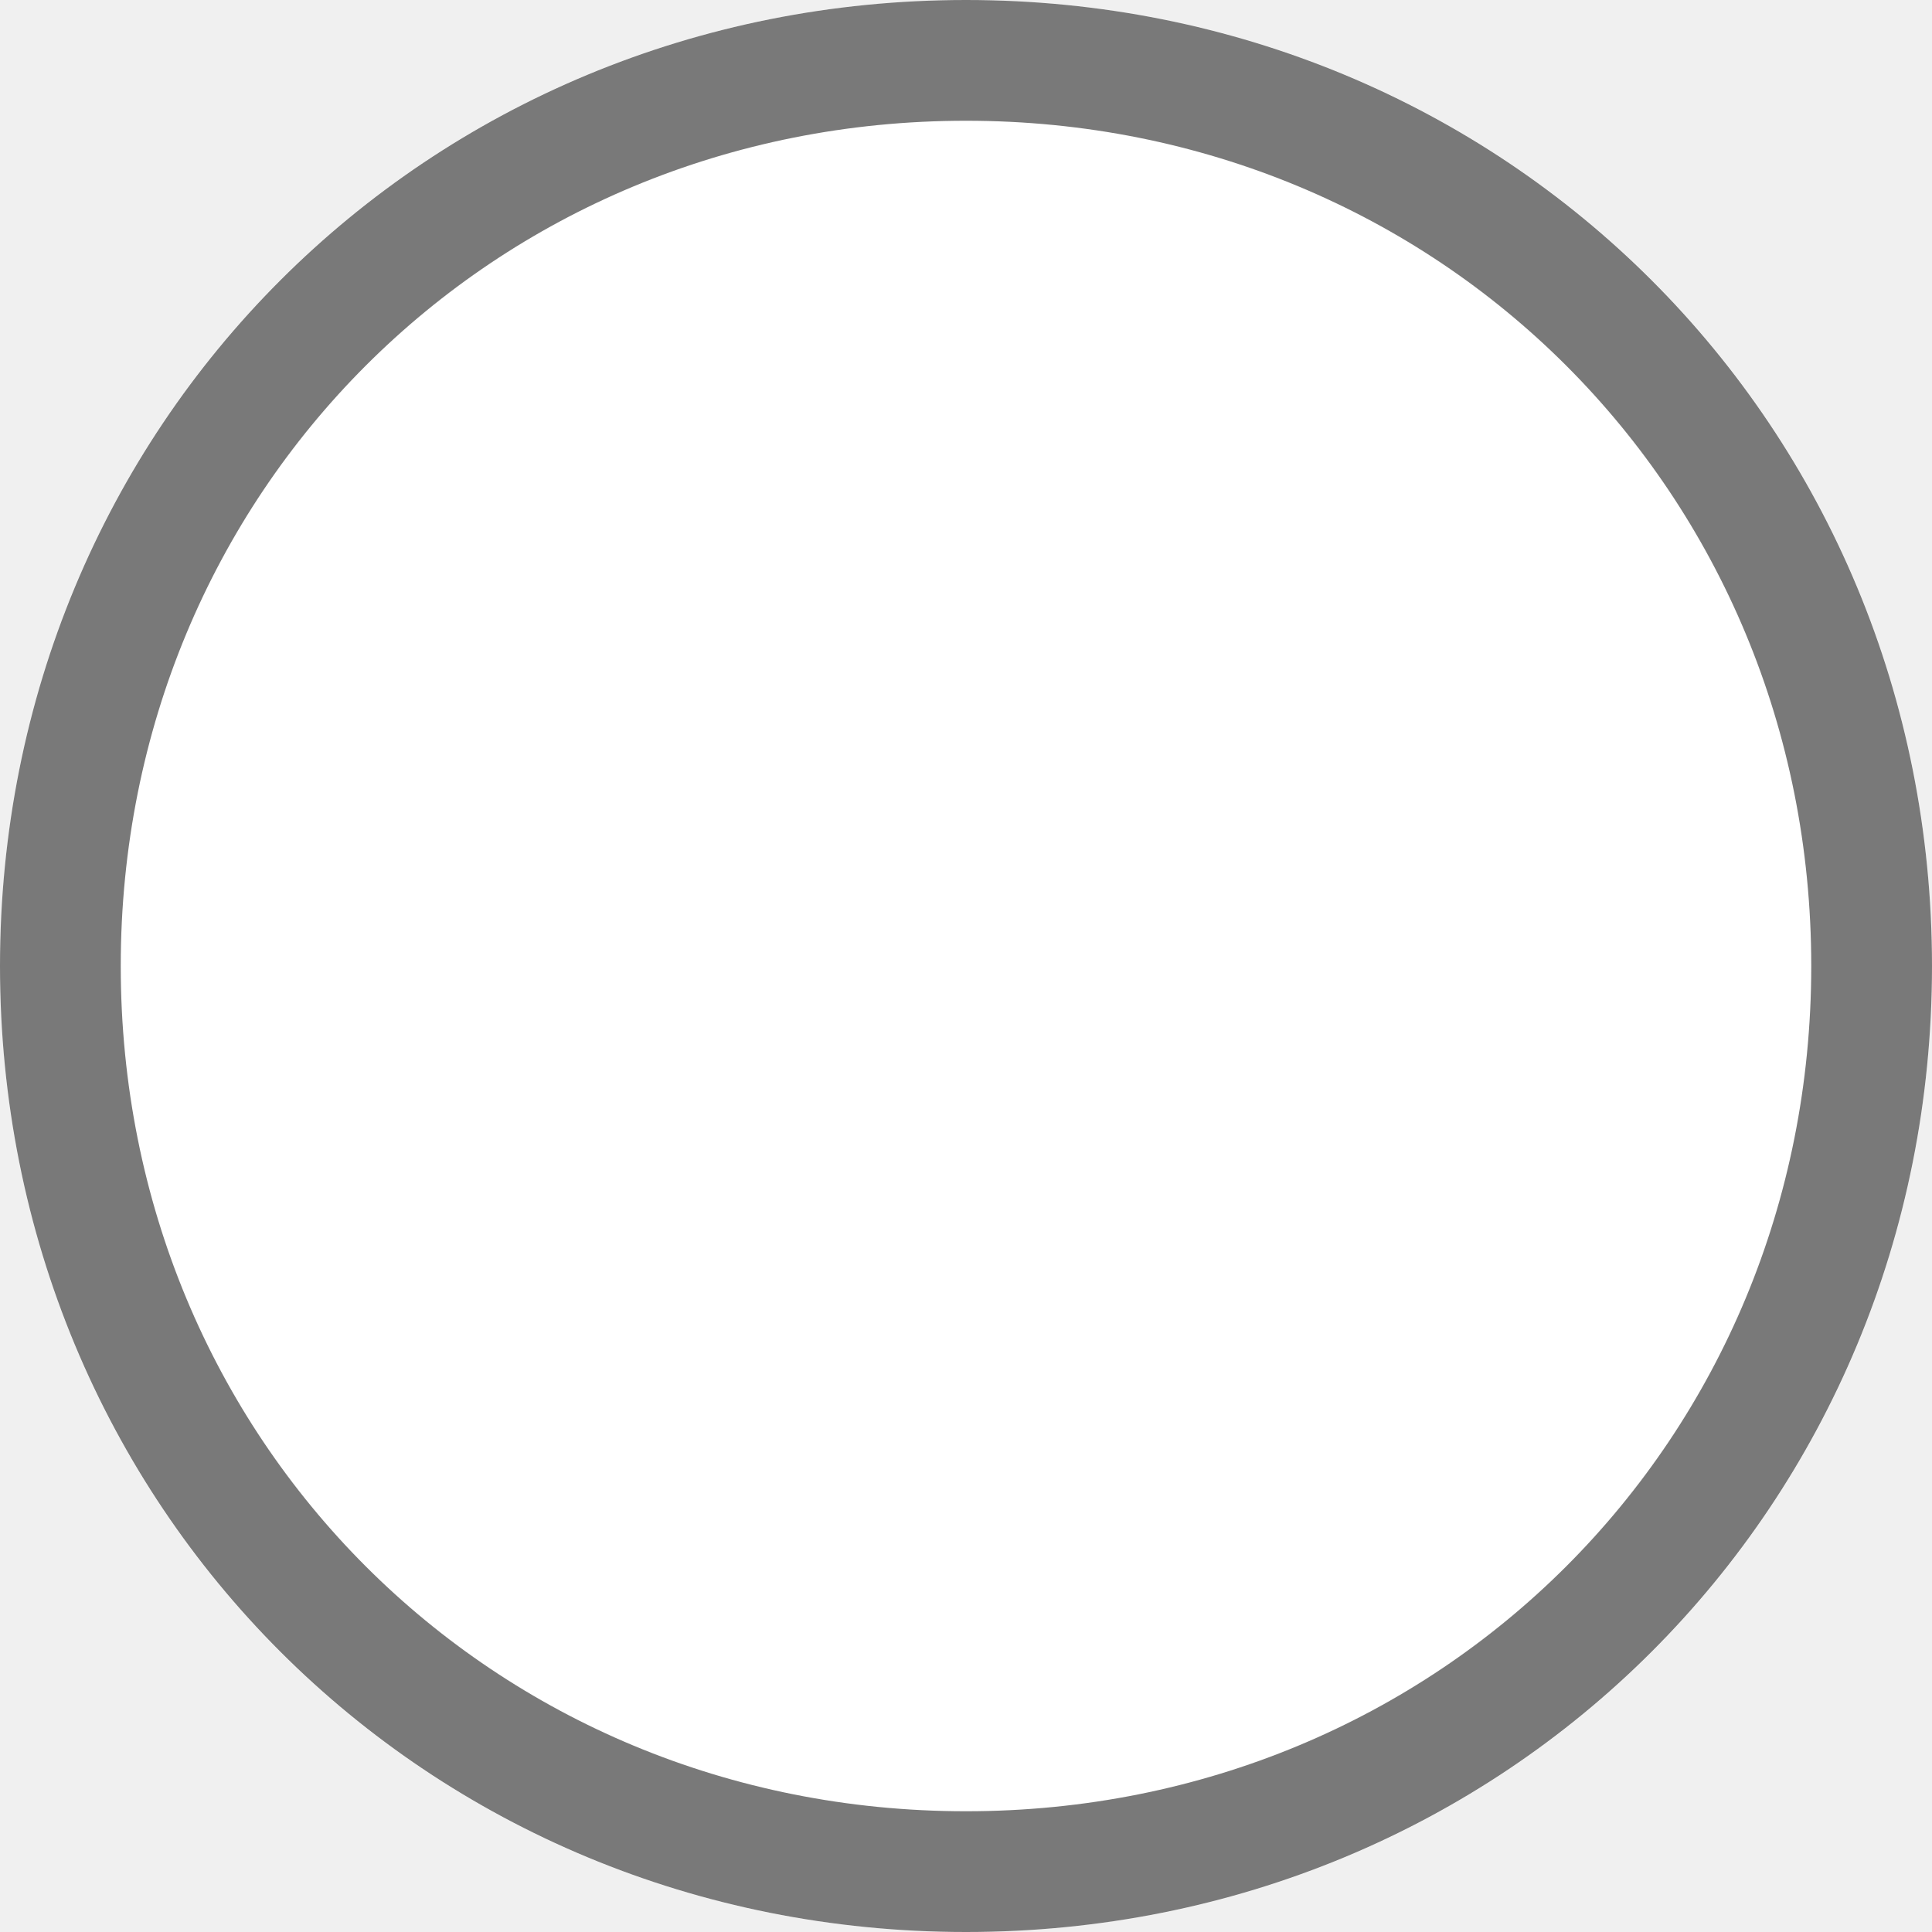
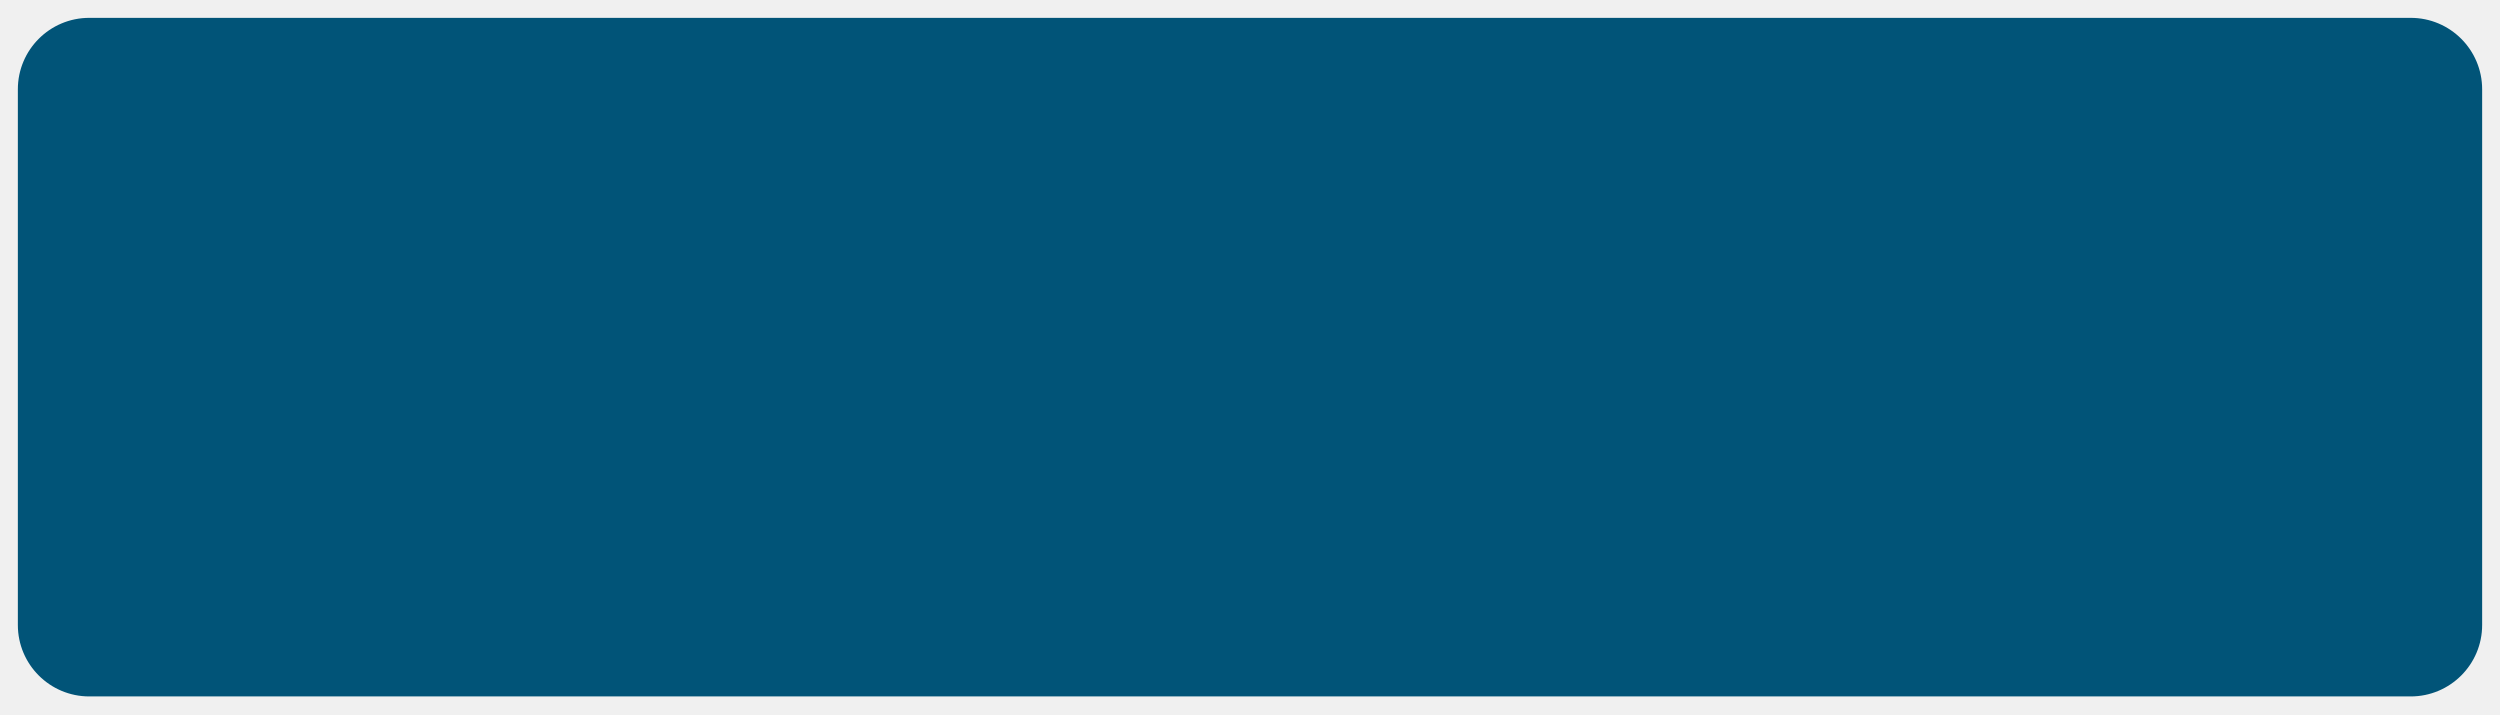
- <svg xmlns="http://www.w3.org/2000/svg" version="1.1" width="16px" height="16px" viewBox="275 298  16 16">
-   <path d="M 283 298  C 287.48 298  291 301.52  291 306  C 291 310.48  287.48 314  283 314  C 278.52 314  275 310.48  275 306  C 275 301.52  278.52 298  283 298  Z " fill-rule="nonzero" fill="#ffffff" stroke="none" />
-   <path d="M 283 298.5  C 287.2 298.5  290.5 301.8  290.5 306  C 290.5 310.2  287.2 313.5  283 313.5  C 278.8 313.5  275.5 310.2  275.5 306  C 275.5 301.8  278.8 298.5  283 298.5  Z " stroke-width="1" stroke="#797979" fill="none" />
+ <svg xmlns="http://www.w3.org/2000/svg" version="1.1" width="140px" height="40px">
+   <g transform="matrix(1 0 0 1 -359 -553 )">
+     <path d="M 360 558  A 4 4 0 0 1 364 554 L 494 554  A 4 4 0 0 1 498 558 L 498 588  A 4 4 0 0 1 494 592 L 364 592  A 4 4 0 0 1 360 588 L 360 558  Z " fill-rule="nonzero" fill="#015478" stroke="none" />
+   </g>
</svg>
